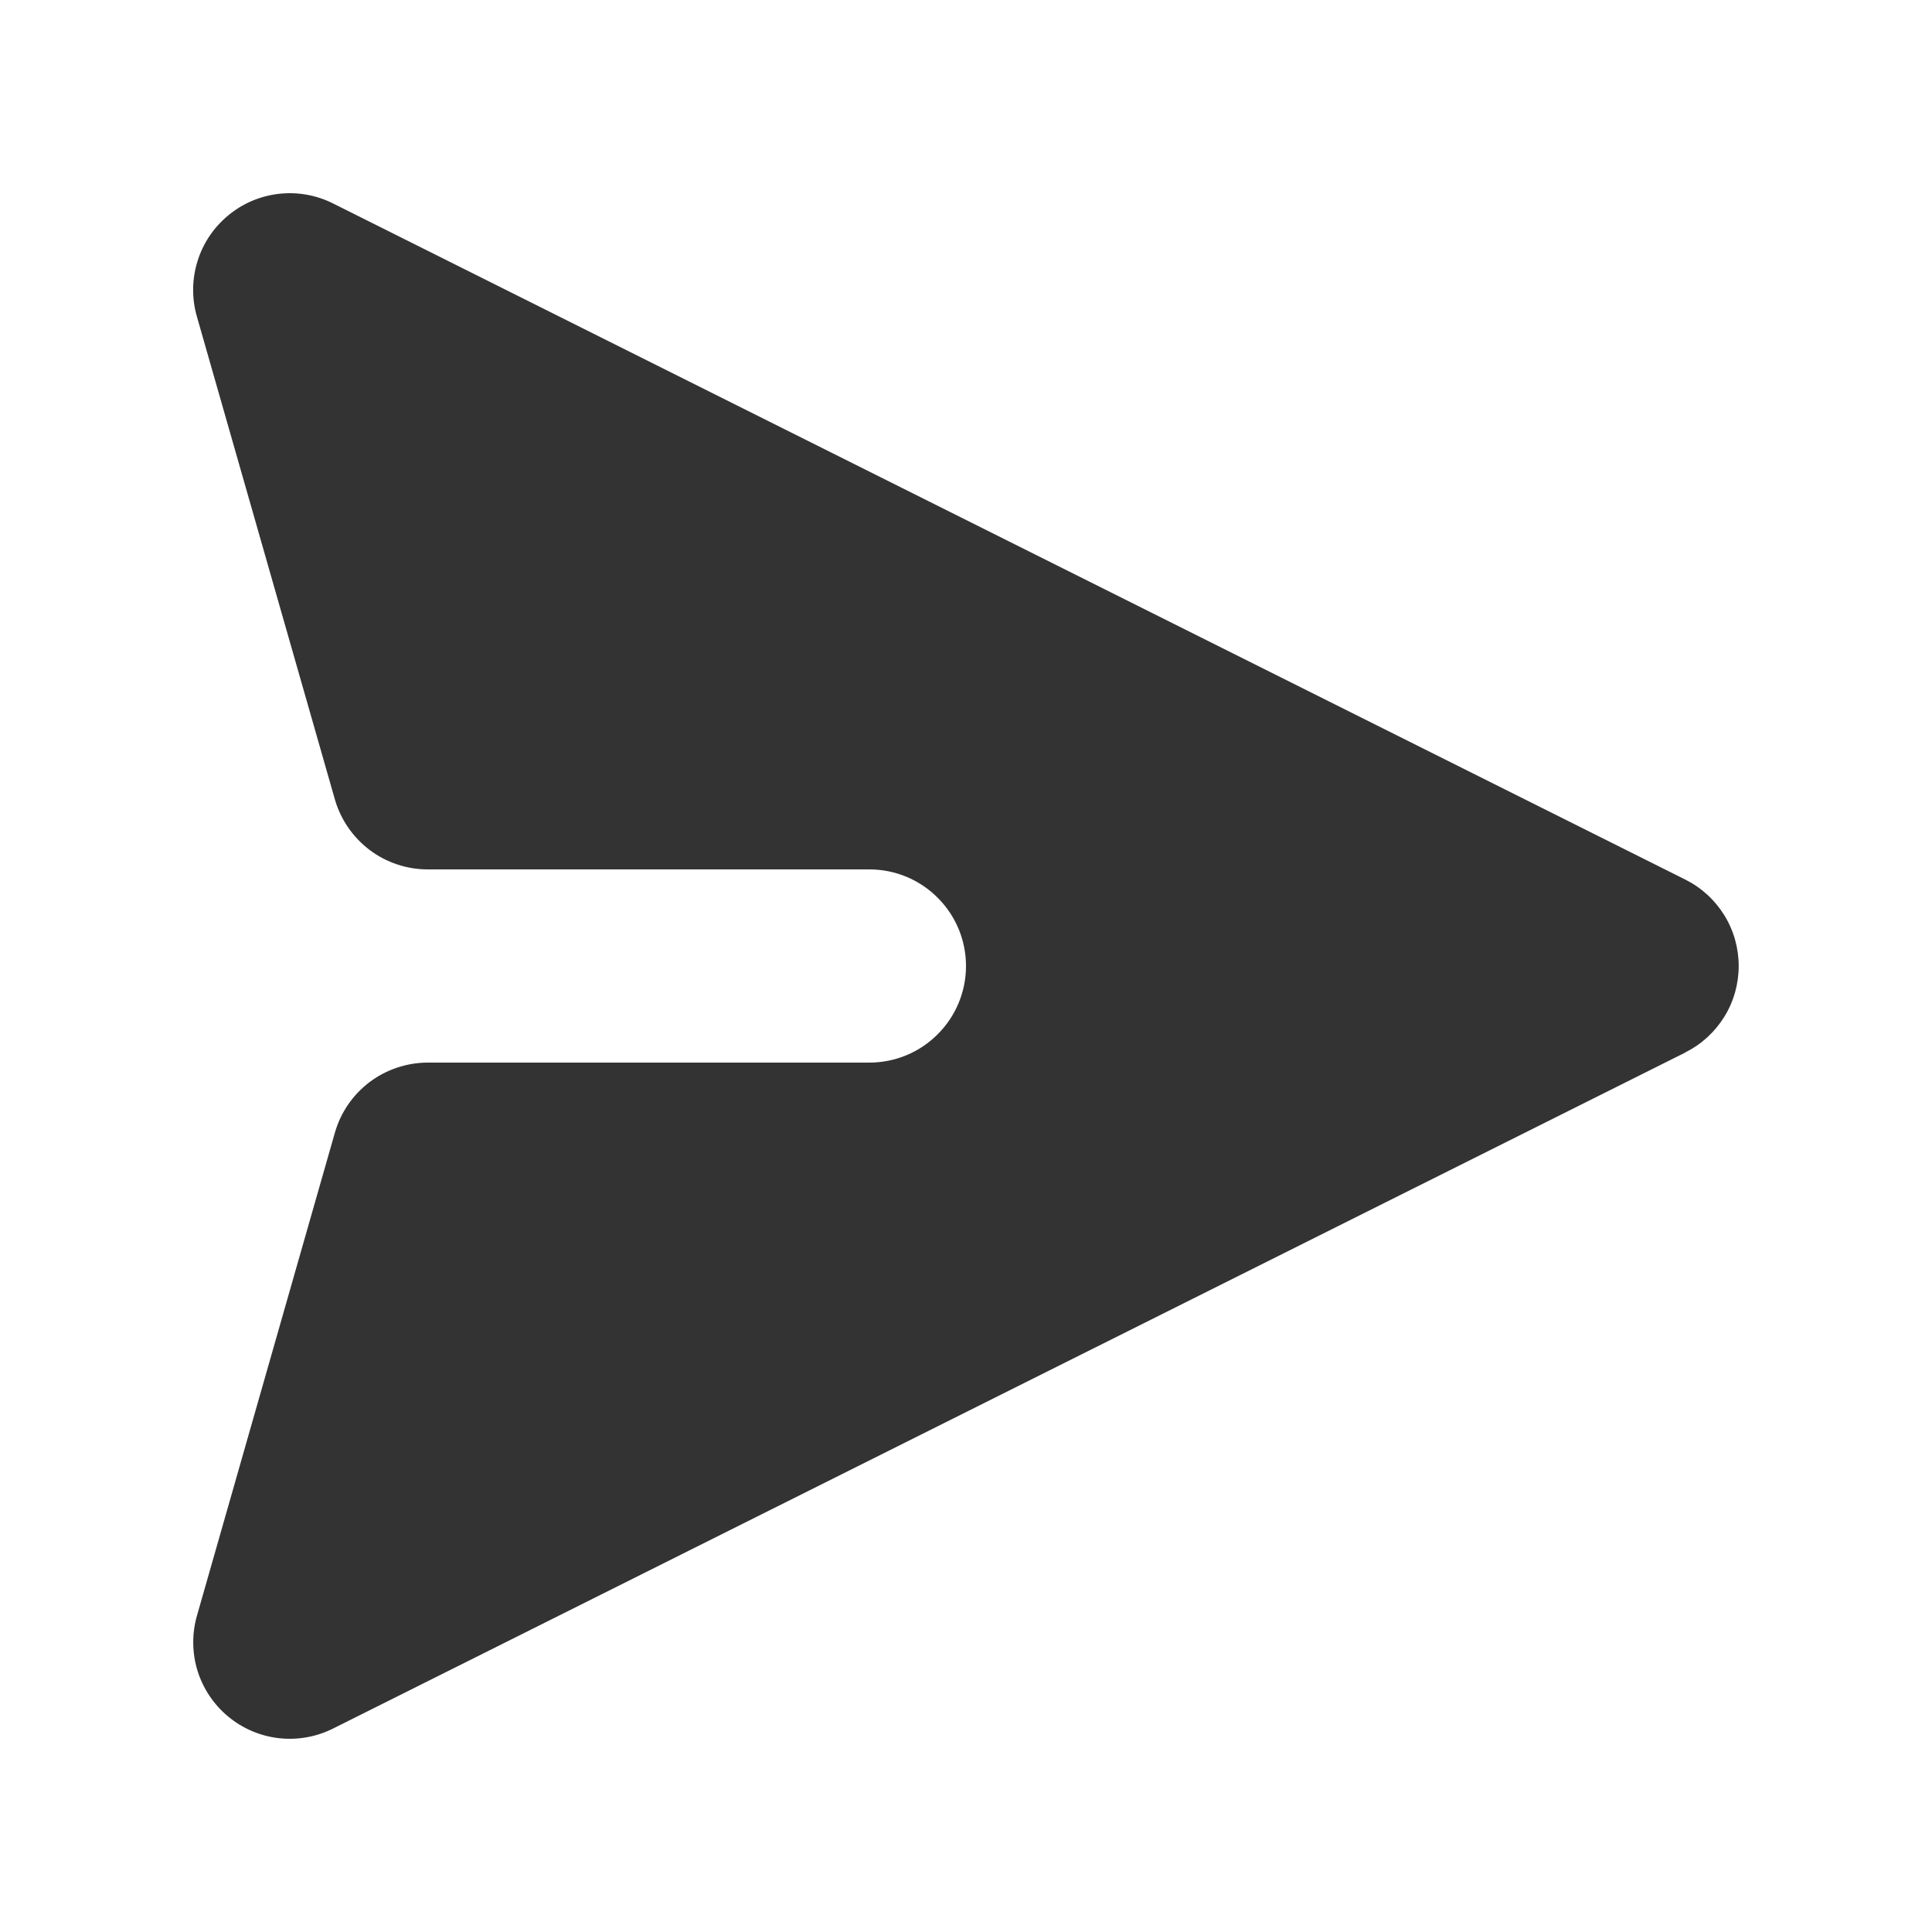
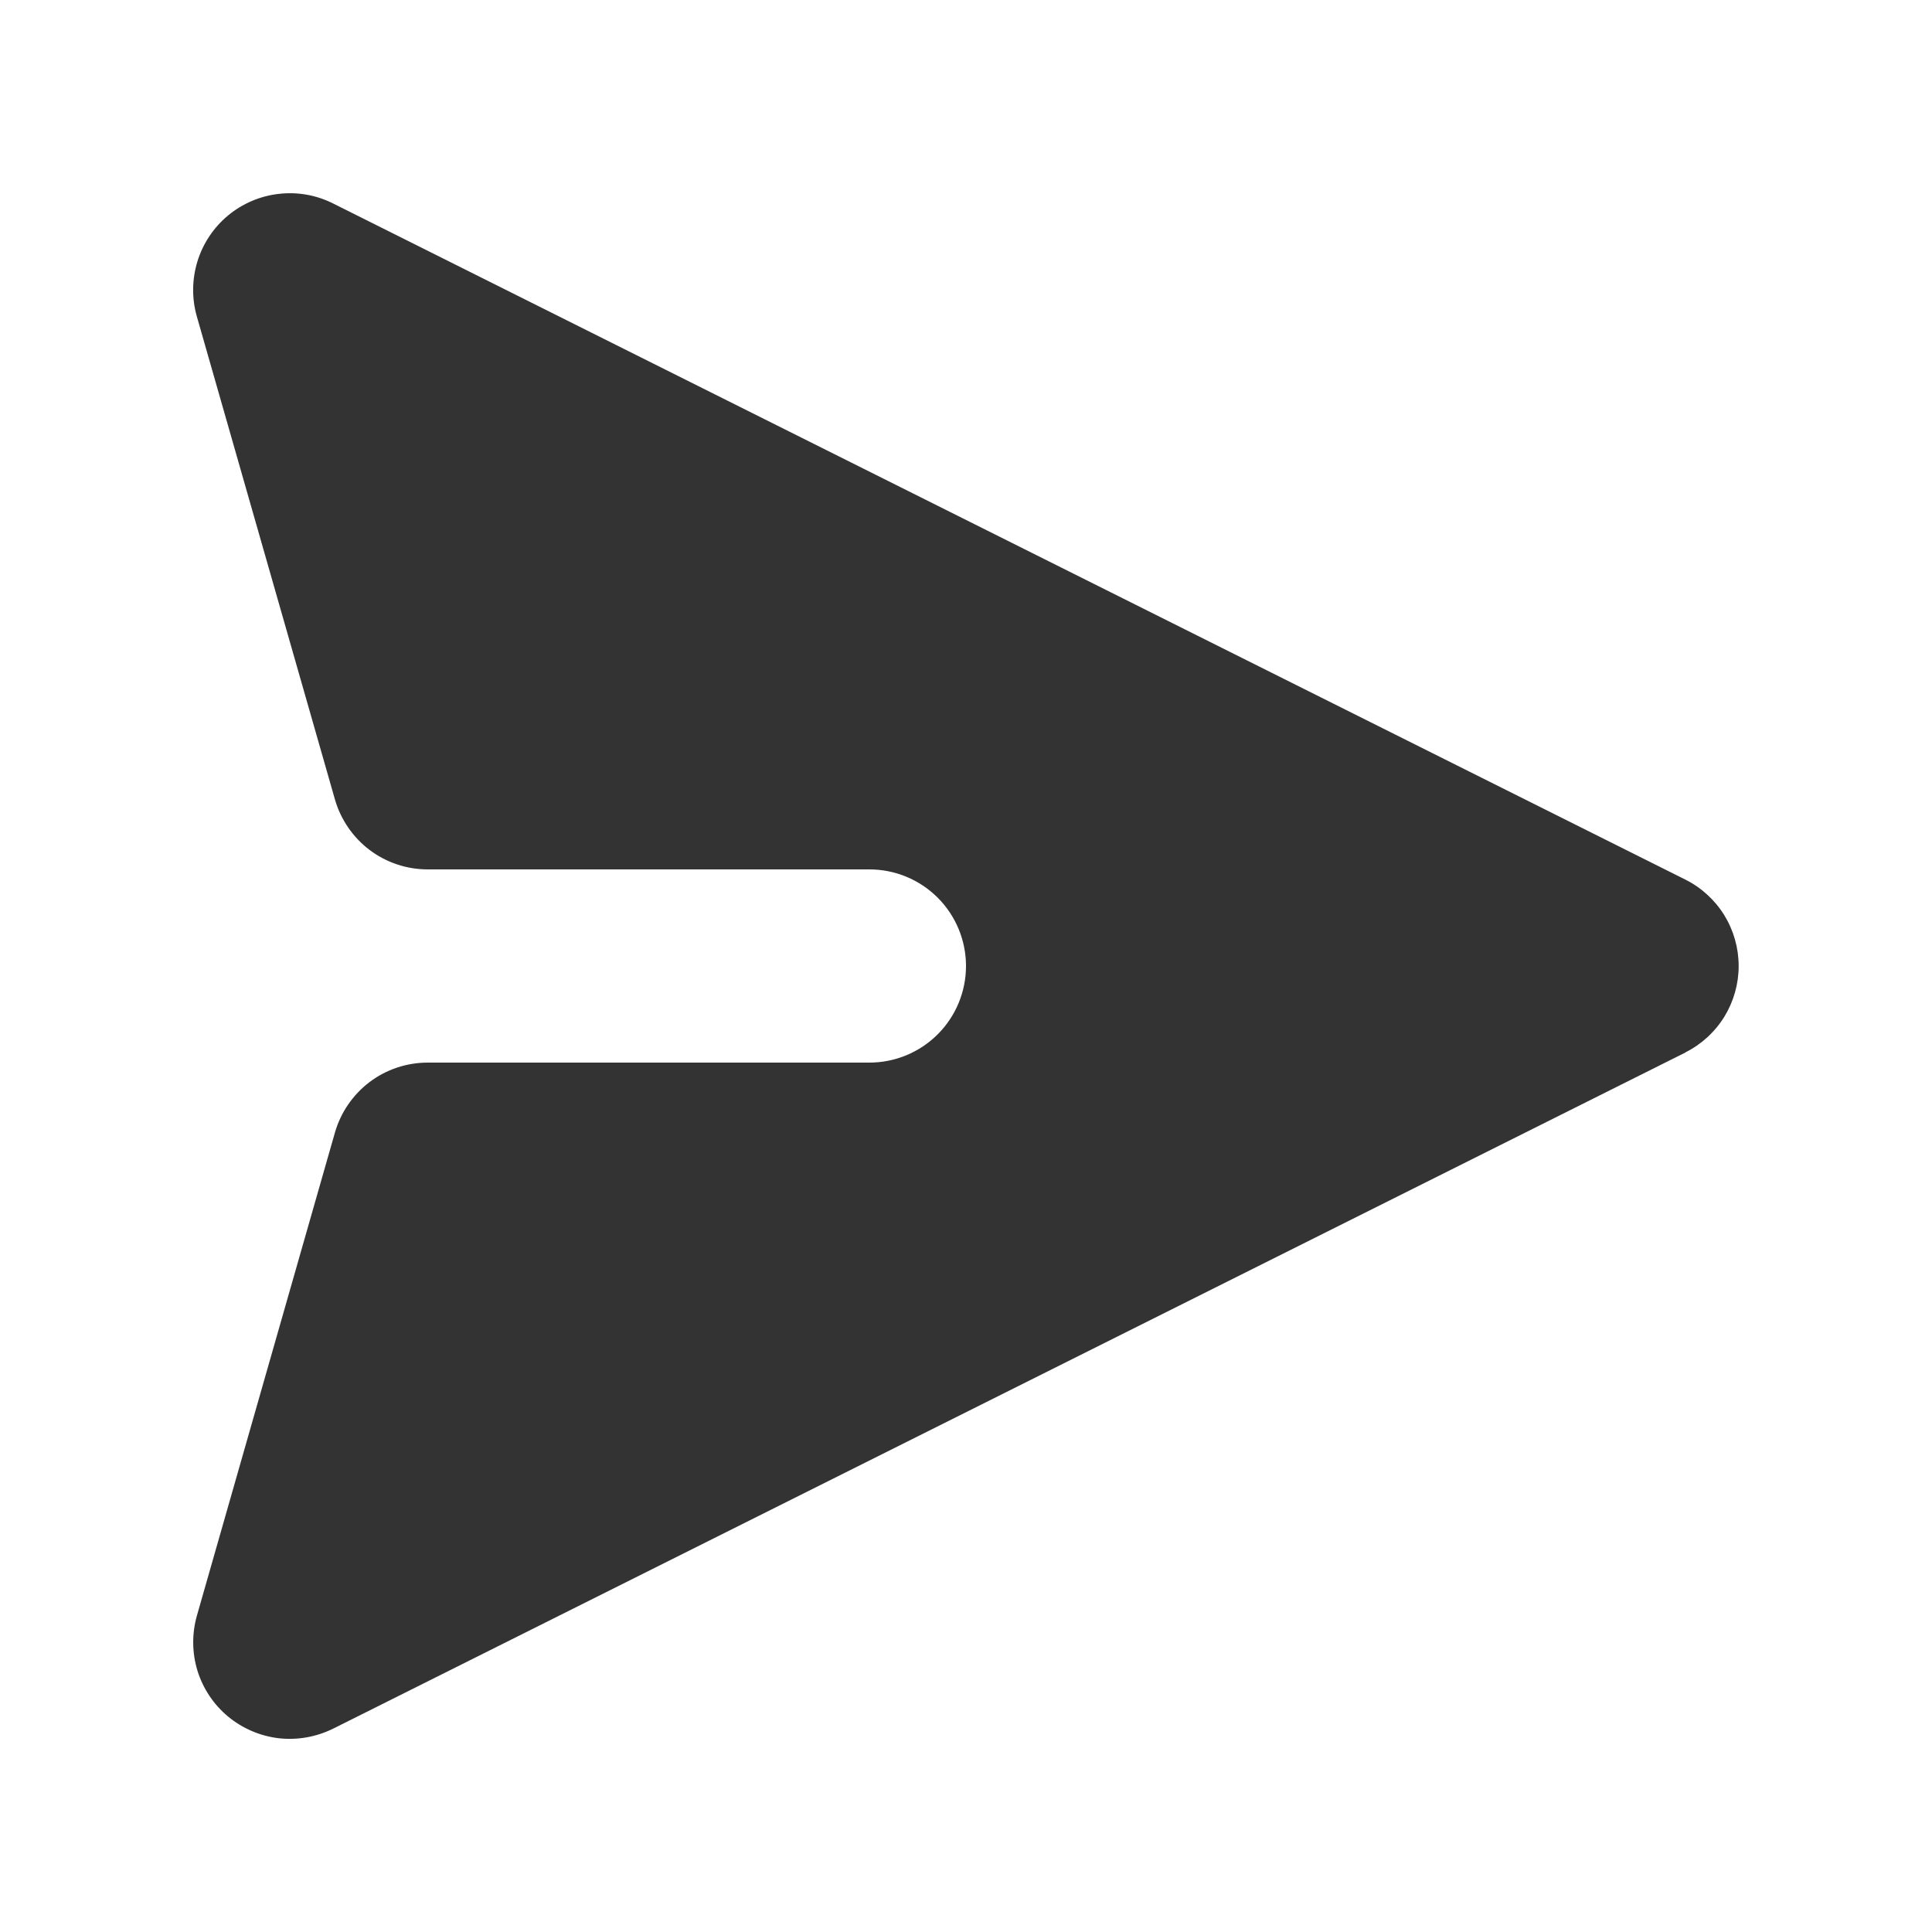
- <svg xmlns="http://www.w3.org/2000/svg" width="18" height="18" viewBox="0 0 18 18" fill="none">
-   <path d="M15.702 9.805C15.852 9.73 15.977 9.615 16.065 9.473C16.153 9.331 16.199 9.167 16.199 9C16.199 8.833 16.153 8.669 16.065 8.527C15.977 8.385 15.852 8.27 15.702 8.195L3.102 1.895C2.946 1.817 2.771 1.786 2.597 1.806C2.423 1.826 2.259 1.896 2.125 2.008C1.991 2.119 1.891 2.267 1.84 2.434C1.788 2.601 1.786 2.78 1.834 2.948L3.12 7.448C3.174 7.636 3.288 7.801 3.444 7.919C3.6 8.037 3.791 8.1 3.986 8.1L8.1 8.1C8.339 8.1 8.568 8.195 8.736 8.364C8.905 8.532 9 8.761 9 9C9 9.239 8.905 9.468 8.736 9.636C8.568 9.805 8.339 9.9 8.1 9.9L3.986 9.9C3.791 9.9 3.6 9.964 3.444 10.081C3.288 10.199 3.174 10.364 3.12 10.553L1.835 15.053C1.787 15.22 1.789 15.399 1.84 15.566C1.892 15.732 1.991 15.881 2.125 15.992C2.26 16.104 2.423 16.174 2.597 16.194C2.77 16.214 2.946 16.183 3.102 16.105L15.702 9.806L15.702 9.805Z" fill="black" fill-opacity="0.8" />
+ <svg xmlns="http://www.w3.org/2000/svg" width="14" height="14" viewBox="0 0 14 14" fill="none">
+   <path d="M12.213 7.626C12.329 7.568 12.427 7.478 12.495 7.368C12.563 7.257 12.599 7.13 12.599 7C12.599 6.87 12.563 6.743 12.495 6.632C12.427 6.522 12.329 6.432 12.213 6.374L2.413 1.474C2.291 1.413 2.155 1.389 2.02 1.405C1.885 1.42 1.757 1.475 1.653 1.561C1.548 1.648 1.471 1.764 1.431 1.893C1.391 2.023 1.389 2.162 1.426 2.292L2.427 5.793C2.469 5.939 2.557 6.067 2.678 6.159C2.8 6.251 2.948 6.3 3.1 6.3L6.3 6.3C6.486 6.3 6.664 6.374 6.795 6.505C6.926 6.636 7 6.814 7 7C7 7.186 6.926 7.364 6.795 7.495C6.664 7.626 6.486 7.7 6.3 7.7L3.1 7.7C2.948 7.7 2.8 7.749 2.678 7.841C2.557 7.933 2.469 8.061 2.427 8.207L1.427 11.707C1.39 11.838 1.391 11.977 1.431 12.107C1.471 12.236 1.548 12.352 1.653 12.439C1.757 12.525 1.885 12.58 2.02 12.596C2.155 12.611 2.291 12.587 2.413 12.527L12.213 7.627L12.213 7.626Z" fill="black" fill-opacity="0.8" />
</svg>
